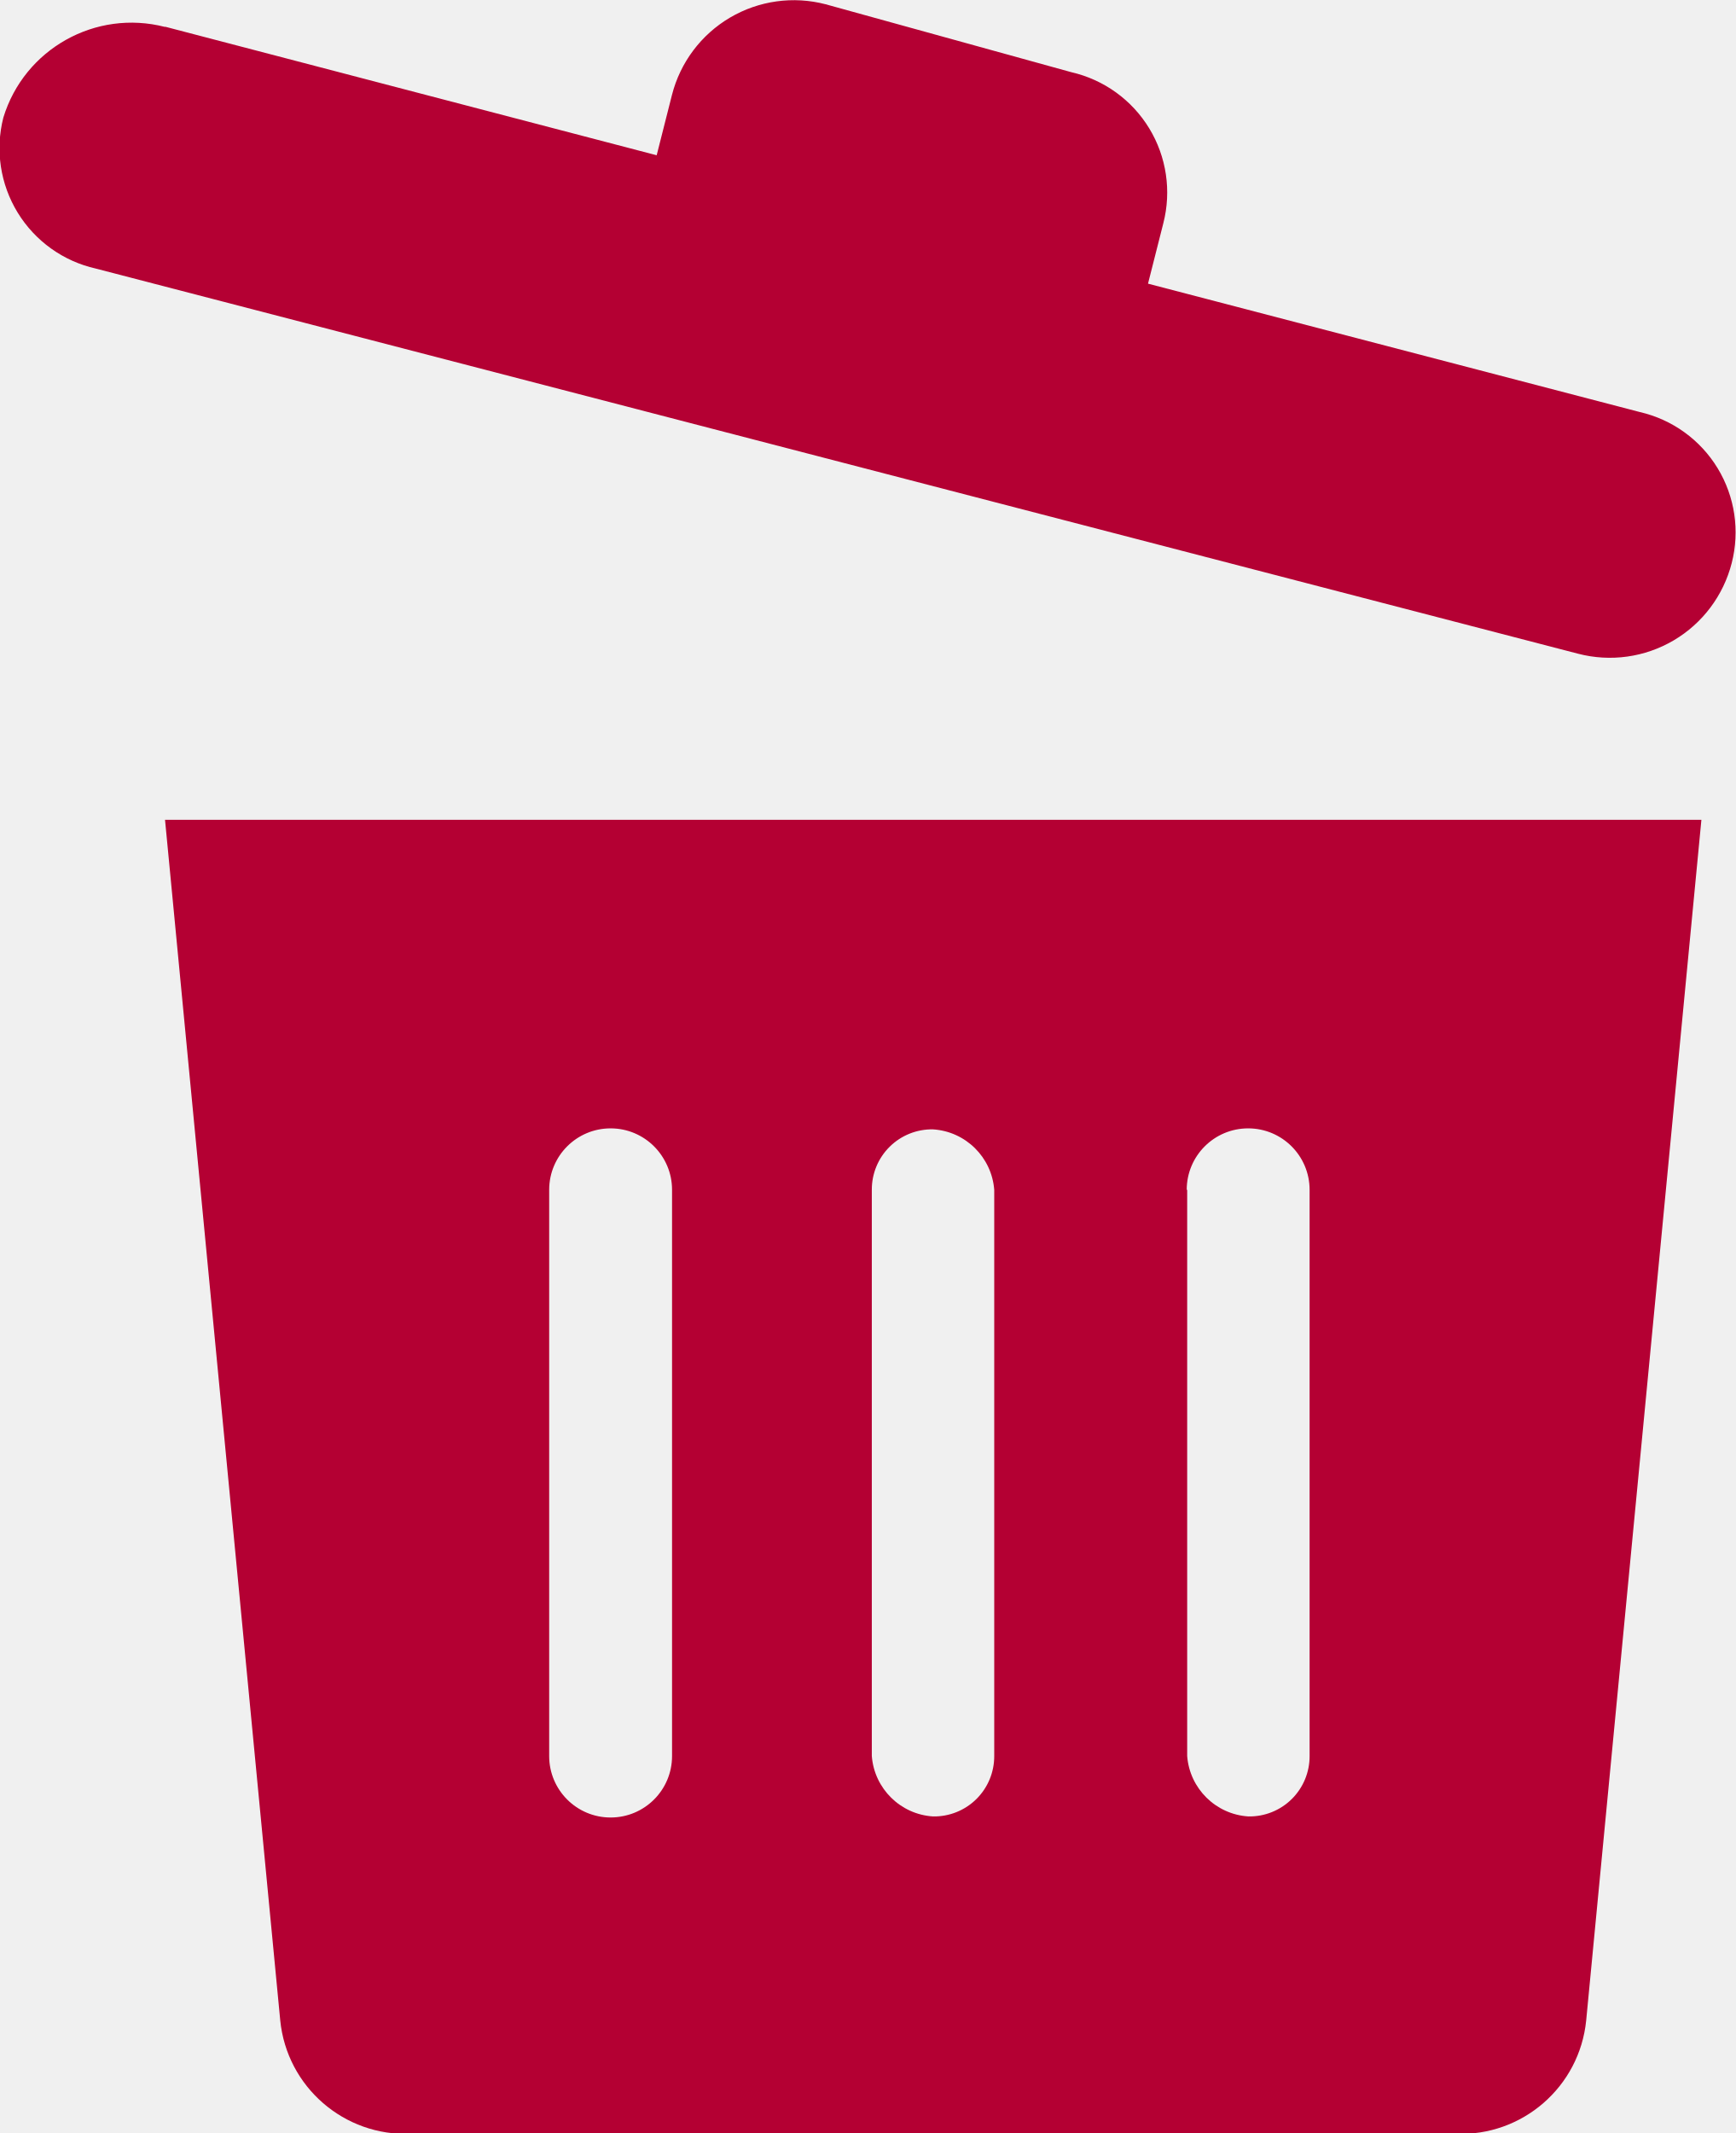
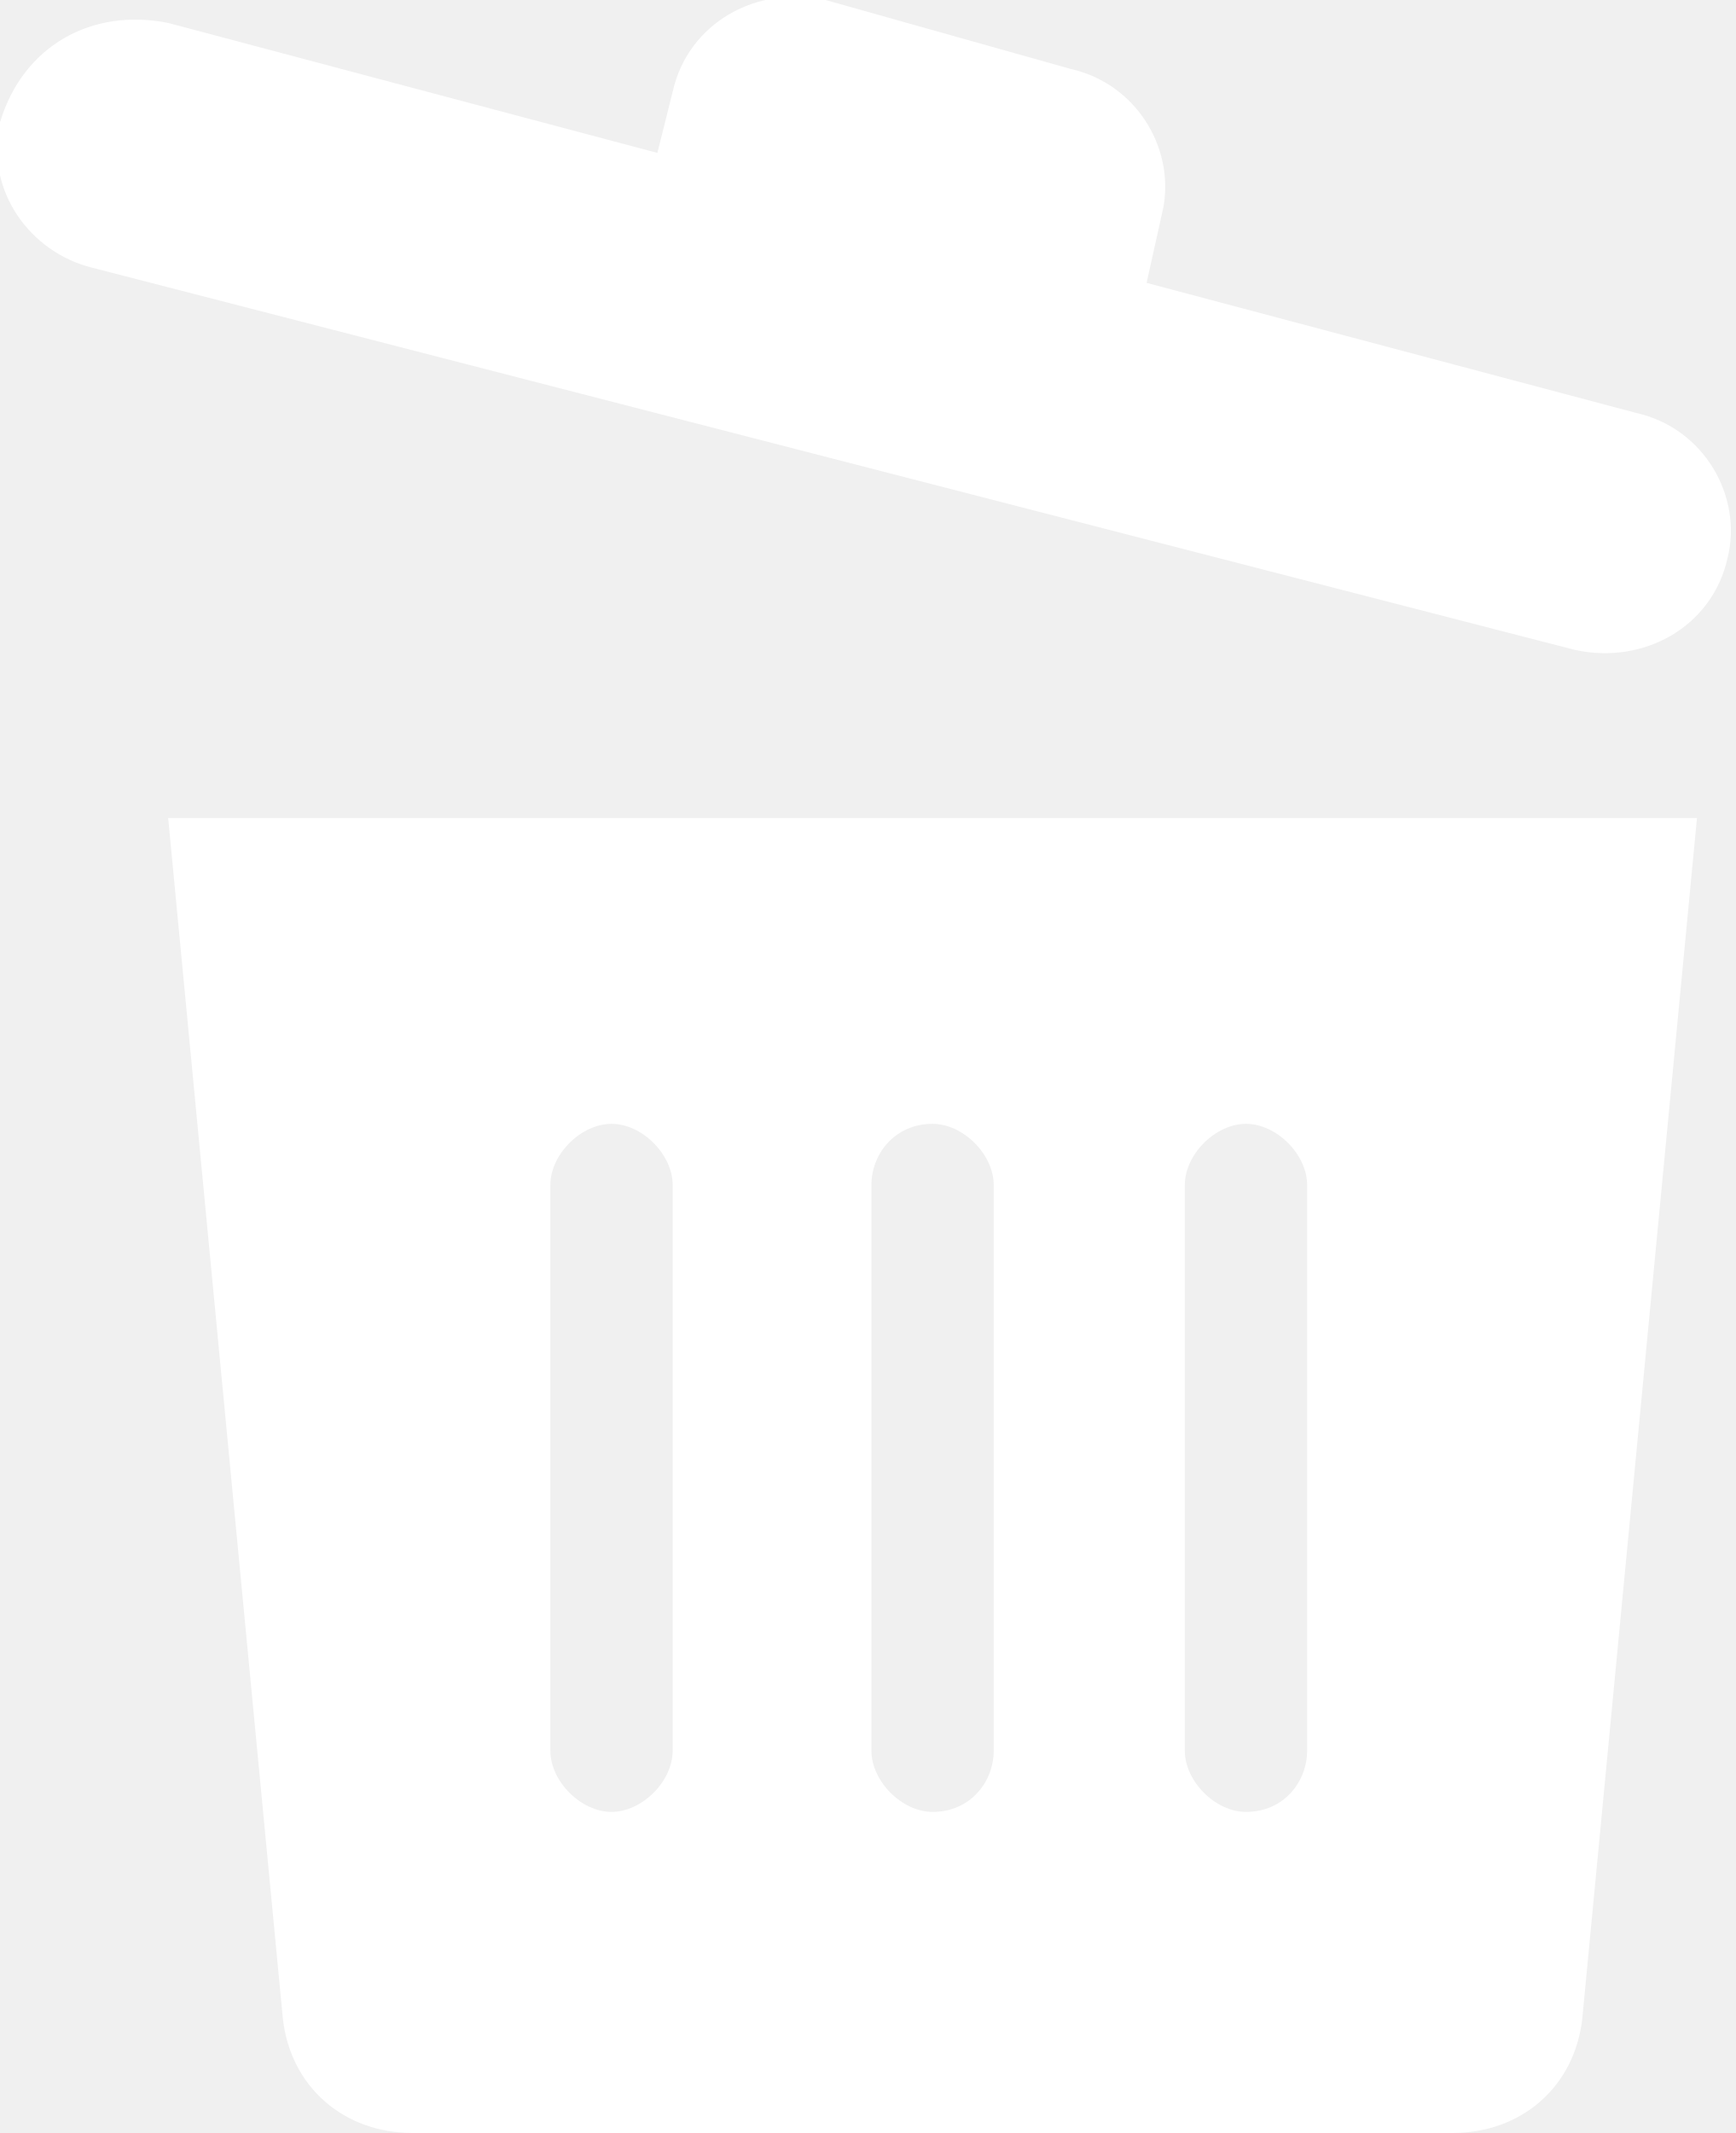
- <svg xmlns="http://www.w3.org/2000/svg" width="22.688" height="27.875" viewBox="0 0 22.688 27.875">
-   <defs>
-     <style>
-       .cls-1 {
-         fill: #b40033;
-         fill-rule: evenodd;
-       }
-     </style>
-   </defs>
-   <path id="trash-can-hover" class="cls-1" d="M3.819,26.53a1.646,1.646,0,0,0,1.707,1.48H19.181a1.646,1.646,0,0,0,1.707-1.48l1.506-15.691H2.313ZM15.667,15.674a0.8,0.8,0,0,1,1.606,0v7.4a0.786,0.786,0,0,1-.8.789,0.857,0.857,0,0,1-.8-0.789h0v-7.4Zm-4.116,0a0.786,0.786,0,0,1,.8-0.79,0.857,0.857,0,0,1,.8.79v7.4a0.786,0.786,0,0,1-.8.789,0.857,0.857,0,0,1-.8-0.789h0v-7.4Zm-4.217,0a0.8,0.8,0,0,1,1.606,0v7.4a0.8,0.8,0,0,1-1.606,0h0v-7.4Zm-5.02-15.2L8.739,2.154l0.2-.789A1.644,1.644,0,0,1,10.948.181h0l3.213,0.888a1.613,1.613,0,0,1,1.2,1.974h0l-0.2.789L21.59,5.51a1.613,1.613,0,0,1,1.2,1.974,1.644,1.644,0,0,1-2.008,1.184L1.409,3.635A1.613,1.613,0,0,1,.2,1.661,1.752,1.752,0,0,1,2.313.477Z" transform="translate(-0.156 -0.125)" />
+ <svg xmlns="http://www.w3.org/2000/svg" version="1.1" id="Layer_1" x="0px" y="0px" viewBox="0 0 22.7 27.9" style="enable-background:new 0 0 22.7 27.9;" xml:space="preserve">
+   <style type="text/css">
+ 	.st0{fill-rule:evenodd;clip-rule:evenodd;fill:#FFFFFF;}
+ </style>
+   <path id="trash-can-hover" class="st0" d="M3.7,26.4c0.1,0.9,0.8,1.5,1.7,1.5H19c0.9,0,1.6-0.6,1.7-1.5l1.5-15.7H2.2L3.7,26.4z   M15.5,15.5c0-0.4,0.4-0.8,0.8-0.8s0.8,0.4,0.8,0.8v7.4c0,0.4-0.3,0.8-0.8,0.8c0,0,0,0,0,0c-0.4,0-0.8-0.4-0.8-0.8l0,0L15.5,15.5  L15.5,15.5z M11.4,15.5c0-0.4,0.3-0.8,0.8-0.8c0,0,0,0,0,0c0.4,0,0.8,0.4,0.8,0.8v7.4c0,0.4-0.3,0.8-0.8,0.8c0,0,0,0,0,0  c-0.4,0-0.8-0.4-0.8-0.8l0,0V15.5z M7.2,15.5c0-0.4,0.4-0.8,0.8-0.8c0.4,0,0.8,0.4,0.8,0.8l0,0v7.4c0,0.4-0.4,0.8-0.8,0.8  c-0.4,0-0.8-0.4-0.8-0.8l0,0V15.5z M2.2,0.3L8.6,2l0.2-0.8c0.2-0.9,1.1-1.4,2-1.2c0,0,0,0,0,0l0,0L14,0.9c0.9,0.2,1.4,1.1,1.2,1.9  c0,0,0,0,0,0l0,0L15,3.7l6.4,1.7c0.9,0.2,1.4,1.1,1.2,1.9c0,0,0,0,0,0c-0.2,0.9-1.1,1.4-2,1.2c0,0,0,0,0,0l-19.4-5  C0.4,3.3-0.2,2.5,0,1.6c0,0,0,0,0,0C0.3,0.6,1.2,0.1,2.2,0.3L2.2,0.3z" />
</svg>
